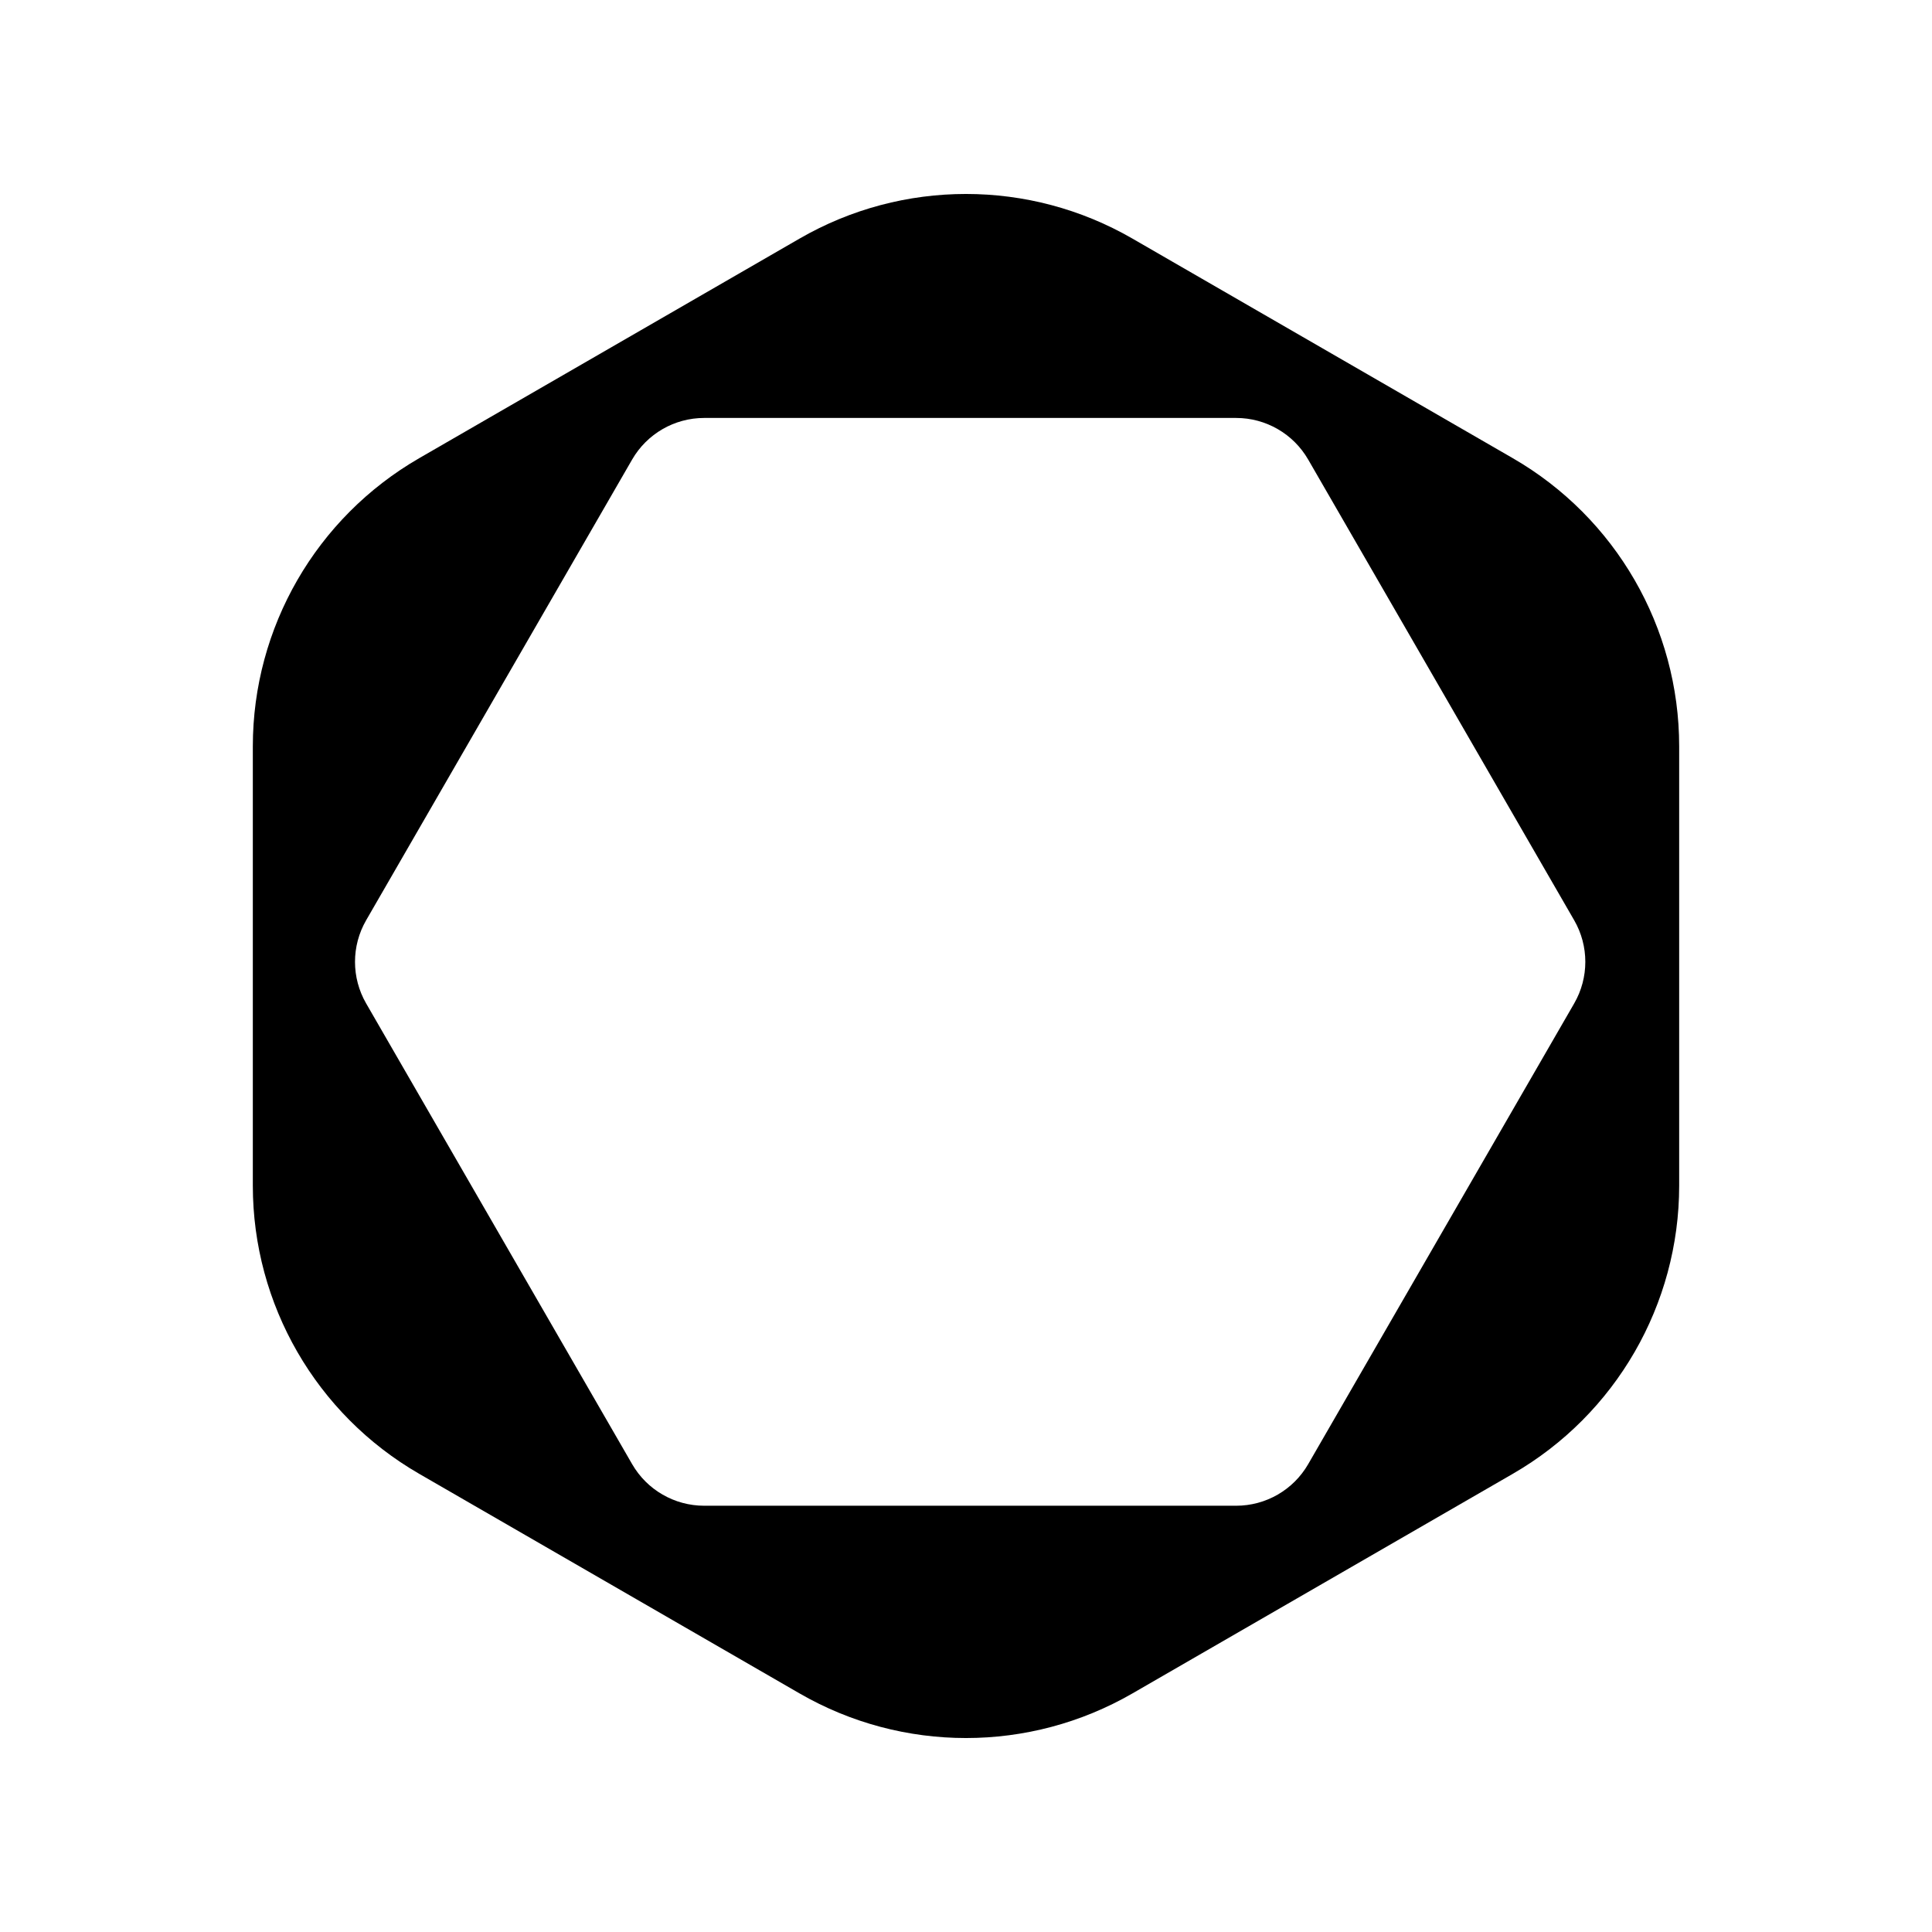
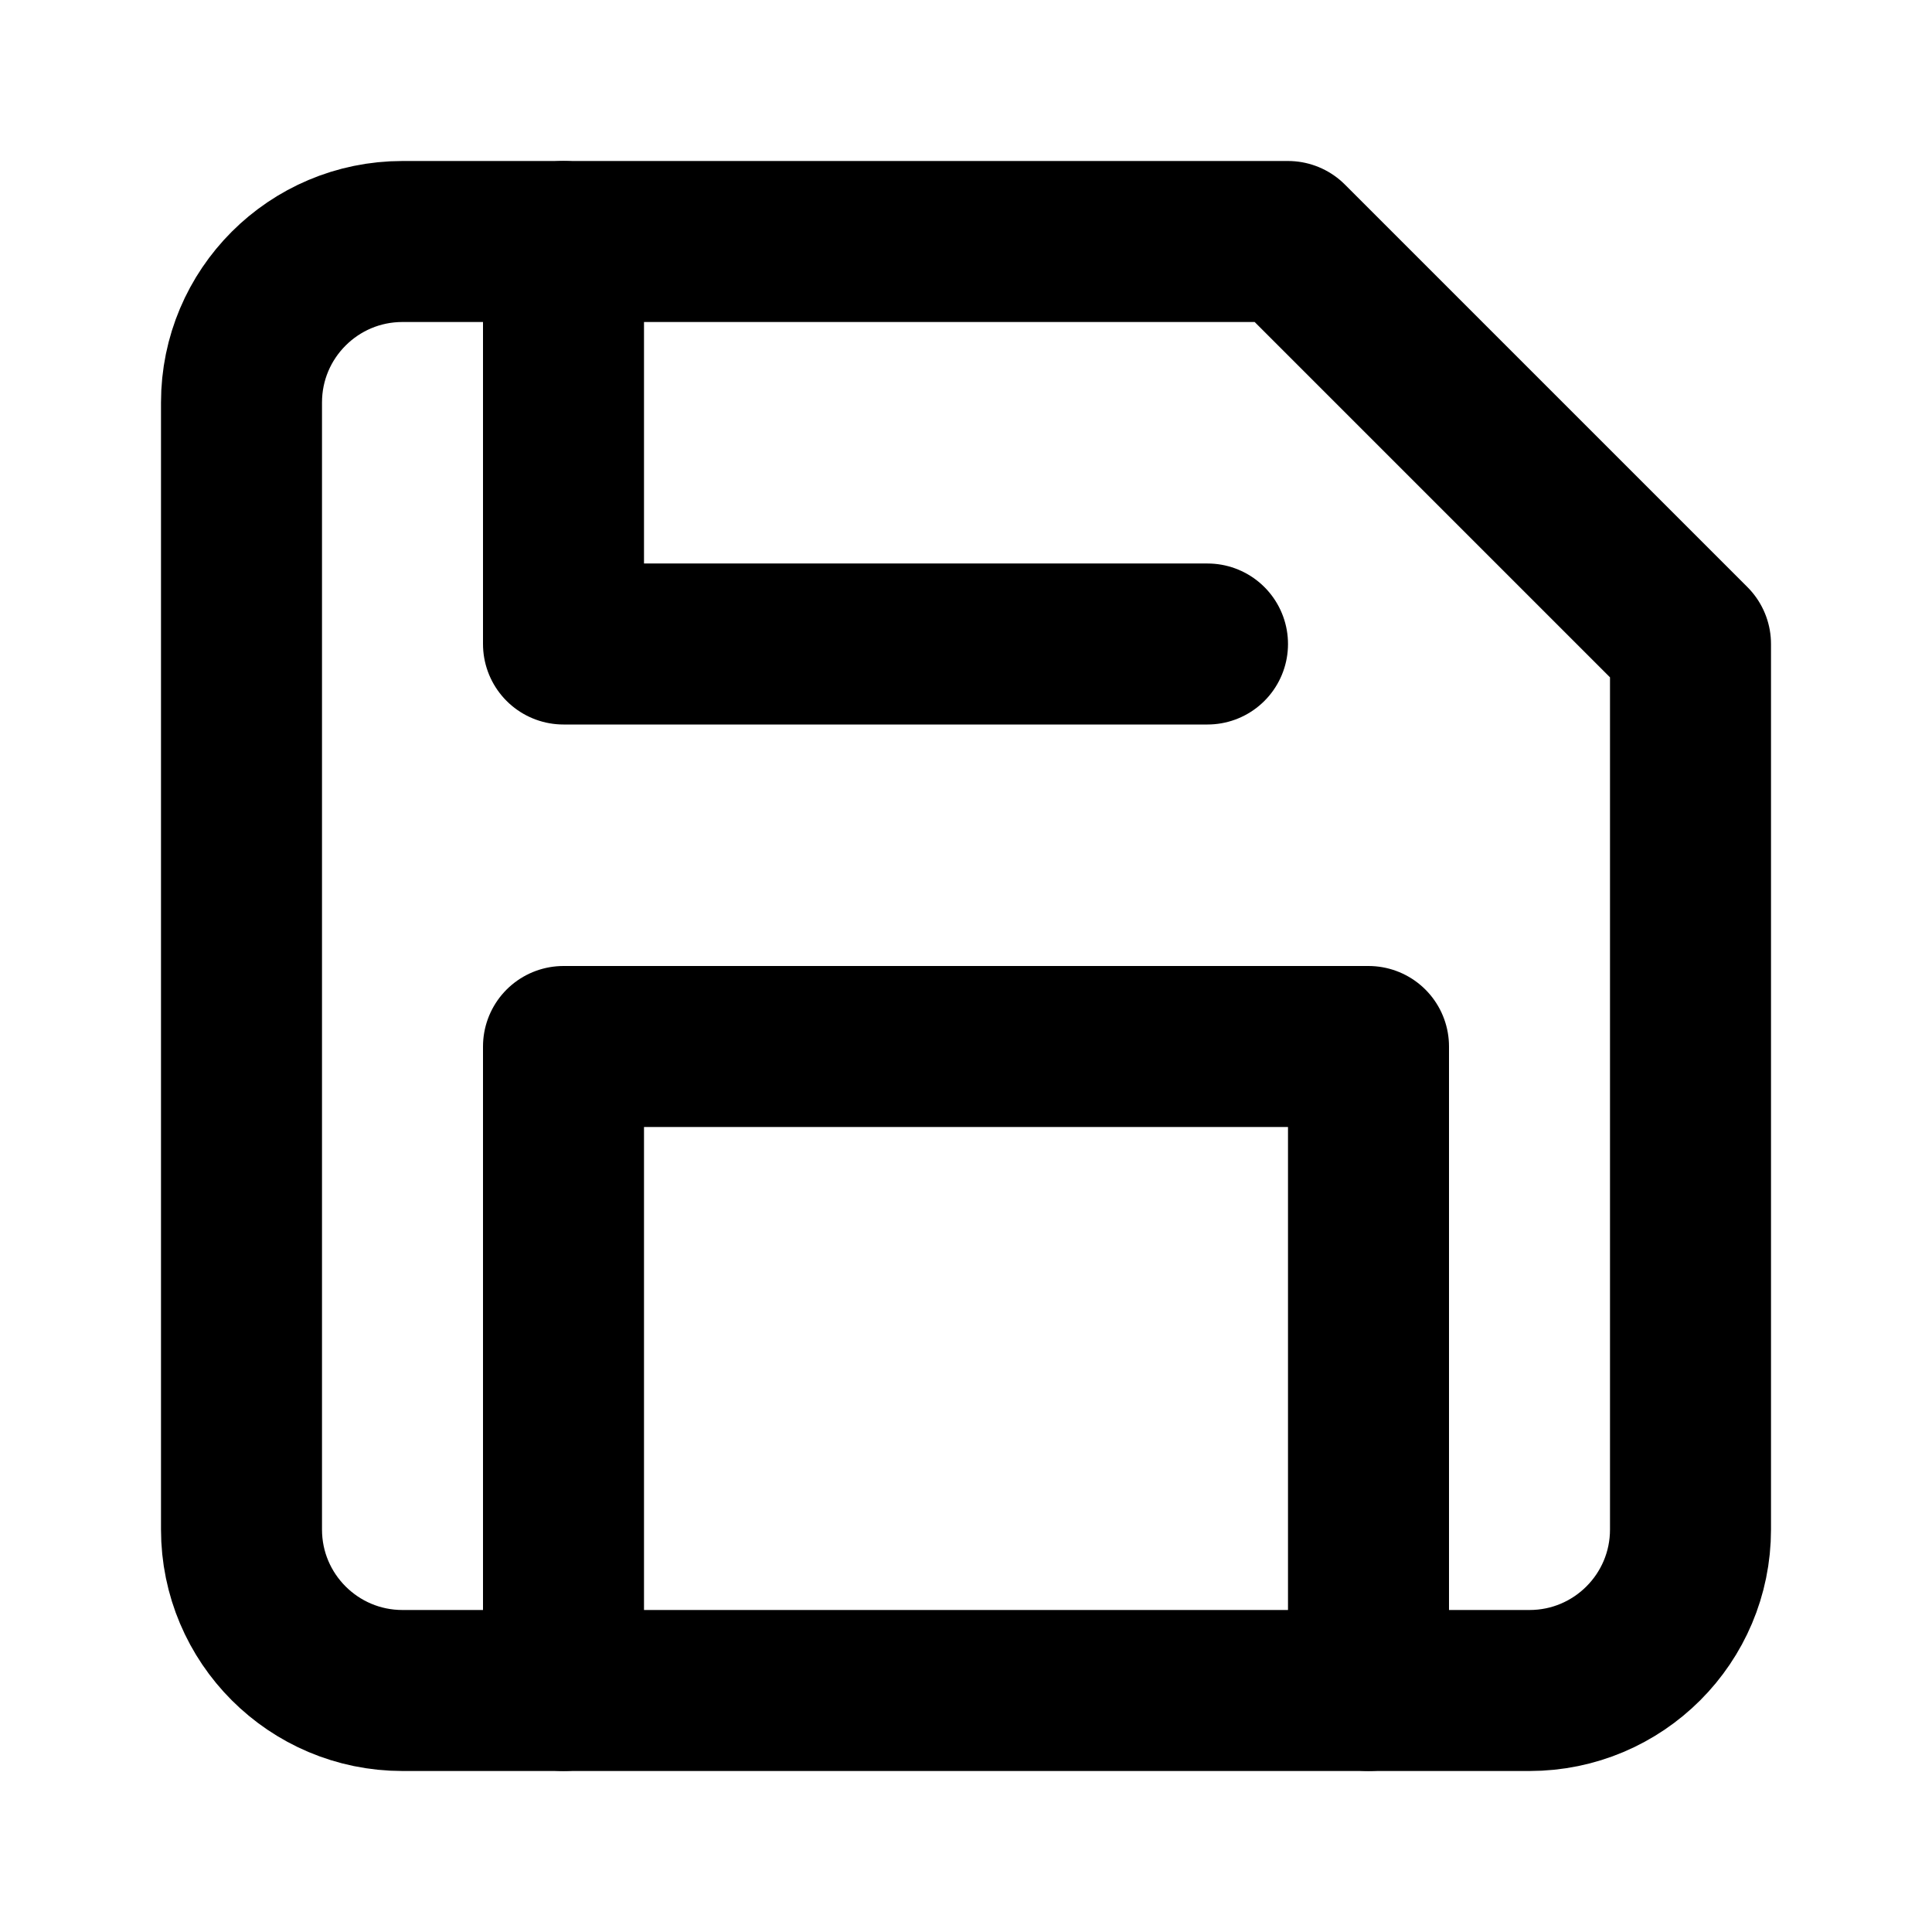
- <svg xmlns="http://www.w3.org/2000/svg" viewBox="0 0 180 180" fill="currentColor">
-   <path fill-rule="evenodd" clip-rule="evenodd" d="m 105.5,22.225 c -9.592,-5.538 -21.409,-5.538 -31,0 L 39.055,42.689 C 29.463,48.227 23.555,58.461 23.555,69.536 v 40.929 c 0,11.075 5.909,21.309 15.5,26.847 l 35.445,20.464 c 9.591,5.537 21.408,5.537 31,0 l 35.445,-20.464 c 9.591,-5.537 15.5,-15.771 15.5,-26.847 V 69.536 c 0,-11.075 -5.909,-21.309 -15.5,-26.847 z M 34.113,85.738 c -1.384,2.398 -1.384,5.352 0,7.75 l 24.782,42.923 c 1.384,2.398 3.943,3.875 6.712,3.875 h 49.563 c 2.769,0 5.327,-1.477 6.711,-3.875 l 24.782,-42.923 c 1.384,-2.398 1.384,-5.352 0,-7.75 L 121.88,42.815 c -1.384,-2.398 -3.942,-3.875 -6.711,-3.875 H 65.606 c -2.769,0 -5.327,1.477 -6.712,3.875 z" style="stroke-width:0.775" />
+ <svg xmlns="http://www.w3.org/2000/svg" width="23" height="23" viewBox="0 0 24 24" fill="none" stroke="#000000" stroke-width="2" stroke-linecap="round" stroke-linejoin="round">
+   <path d="M19 21H5a2 2 0 0 1-2-2V5a2 2 0 0 1 2-2h11l5 5v11a2 2 0 0 1-2 2z" />
+   <polyline points="17 21 17 13 7 13 7 21" />
+   <polyline points="7 3 7 8 15 8" />
</svg>
